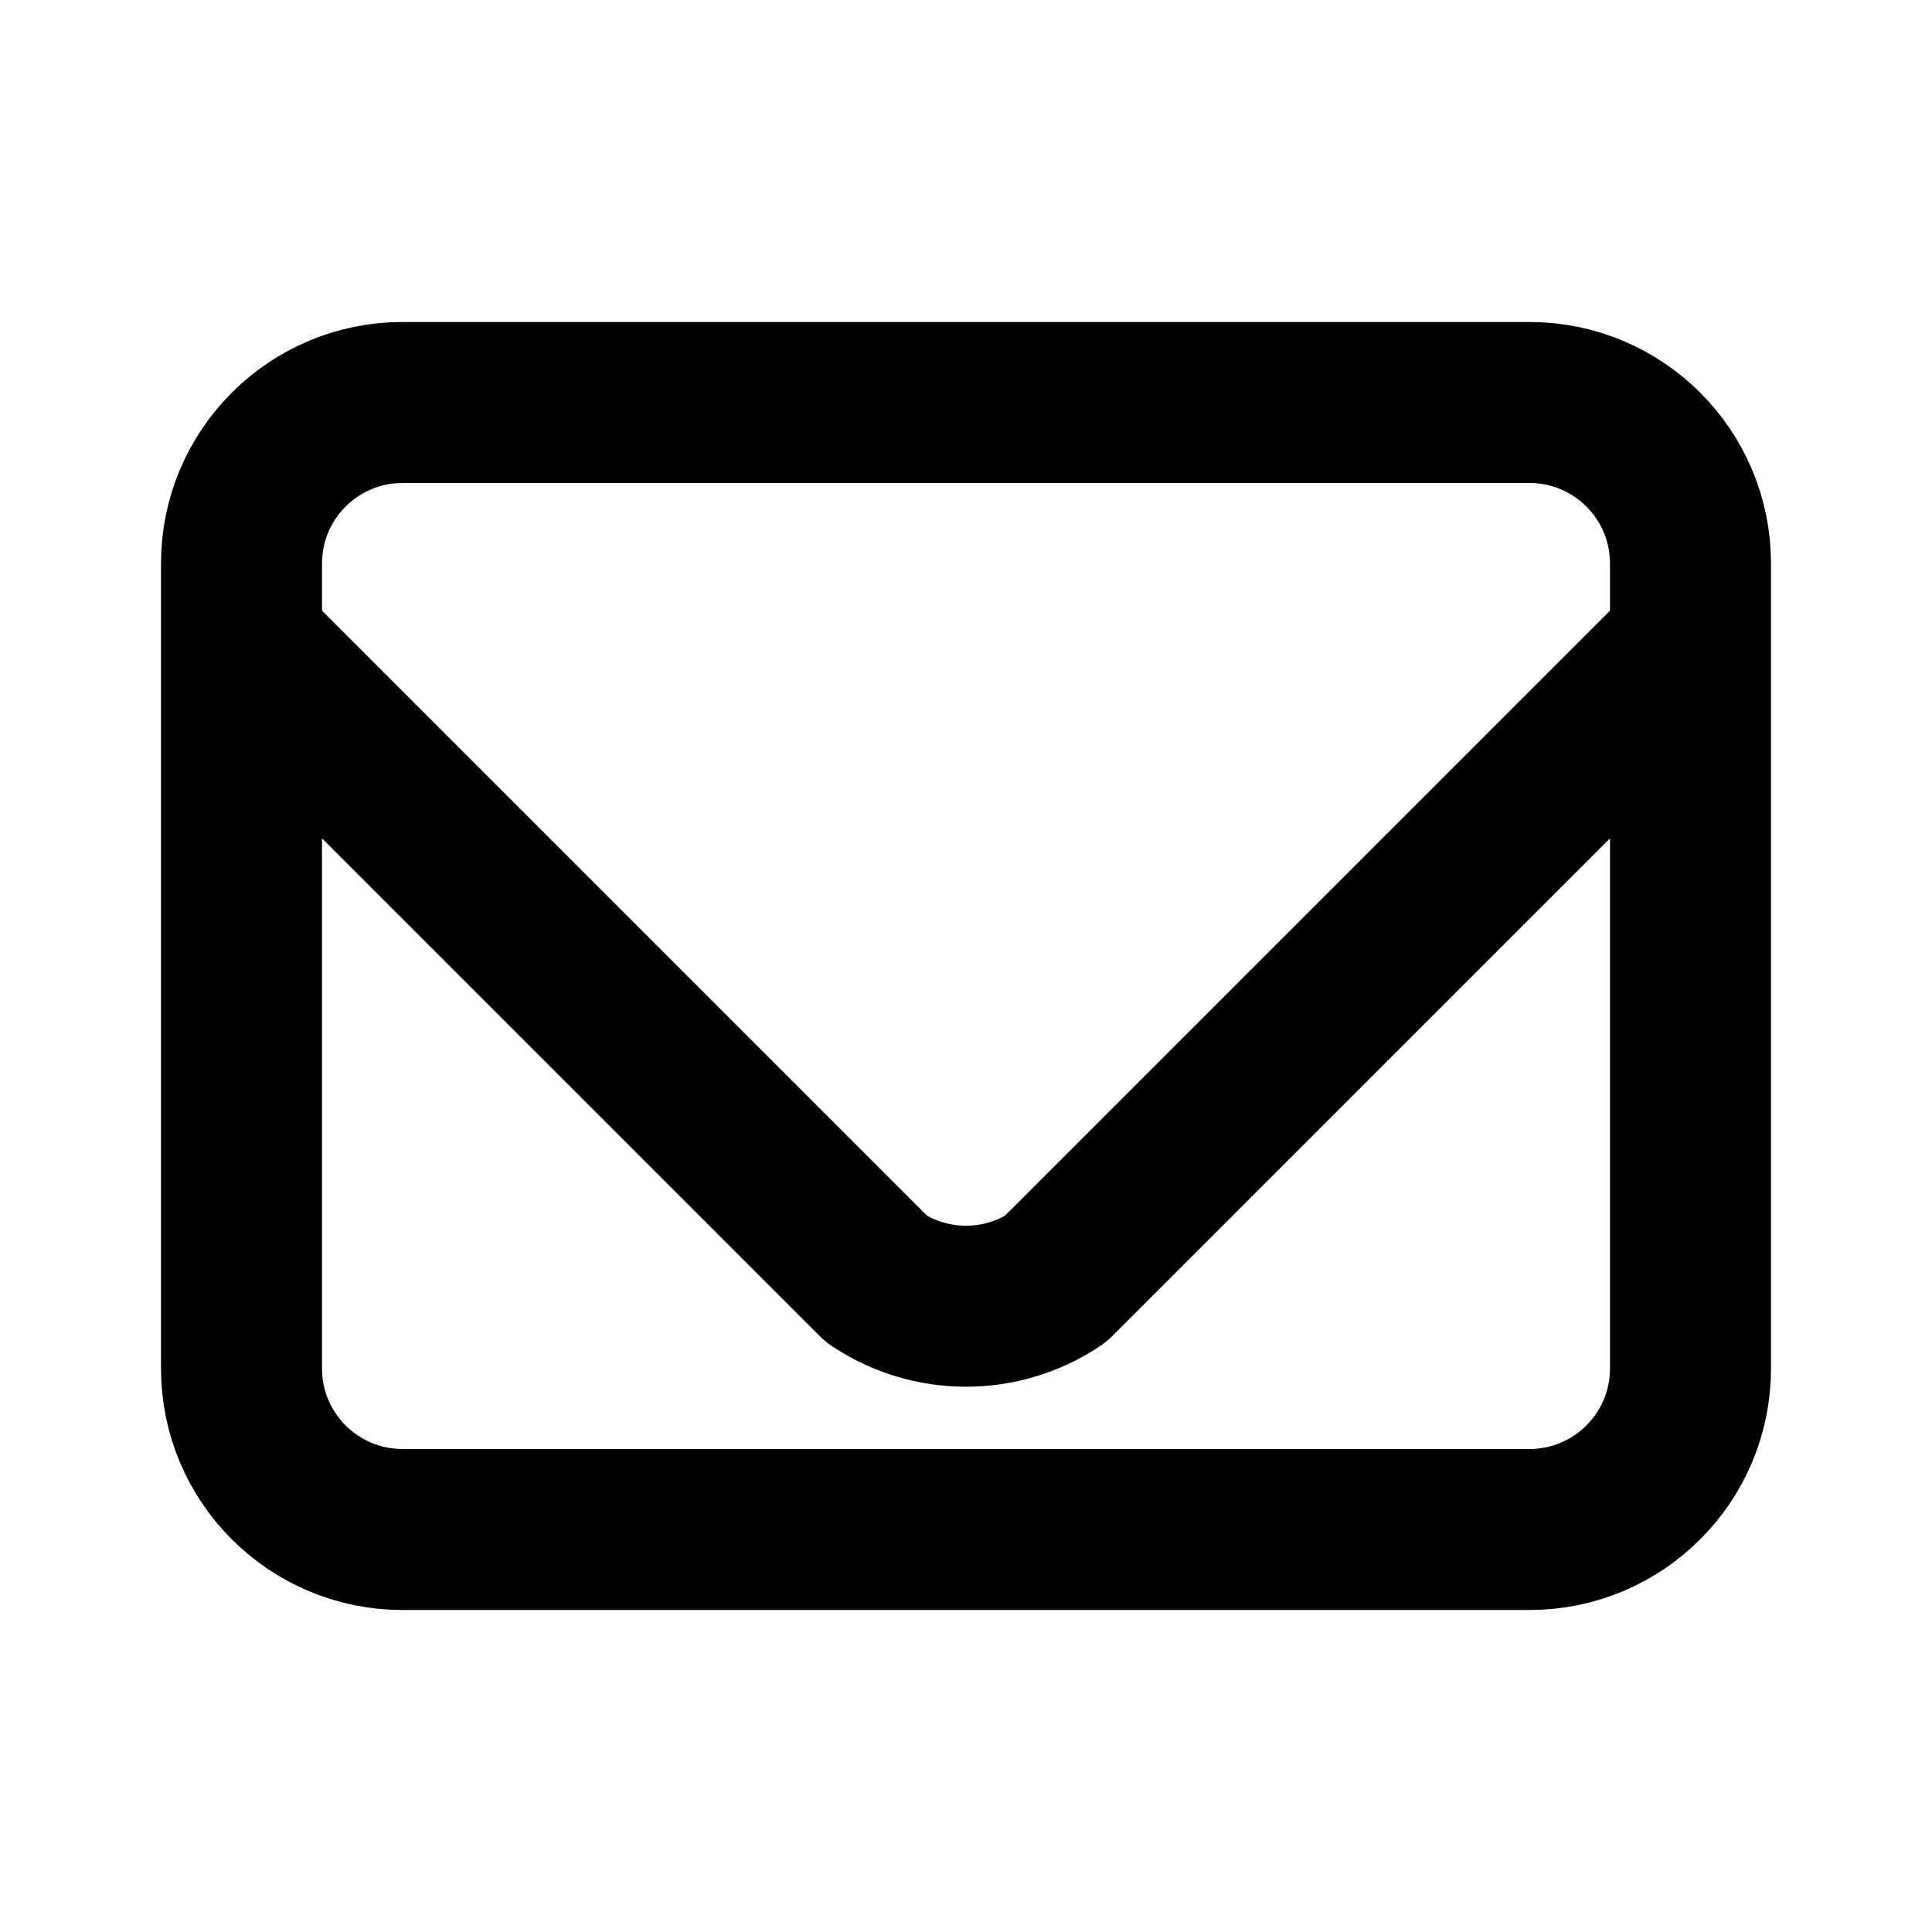
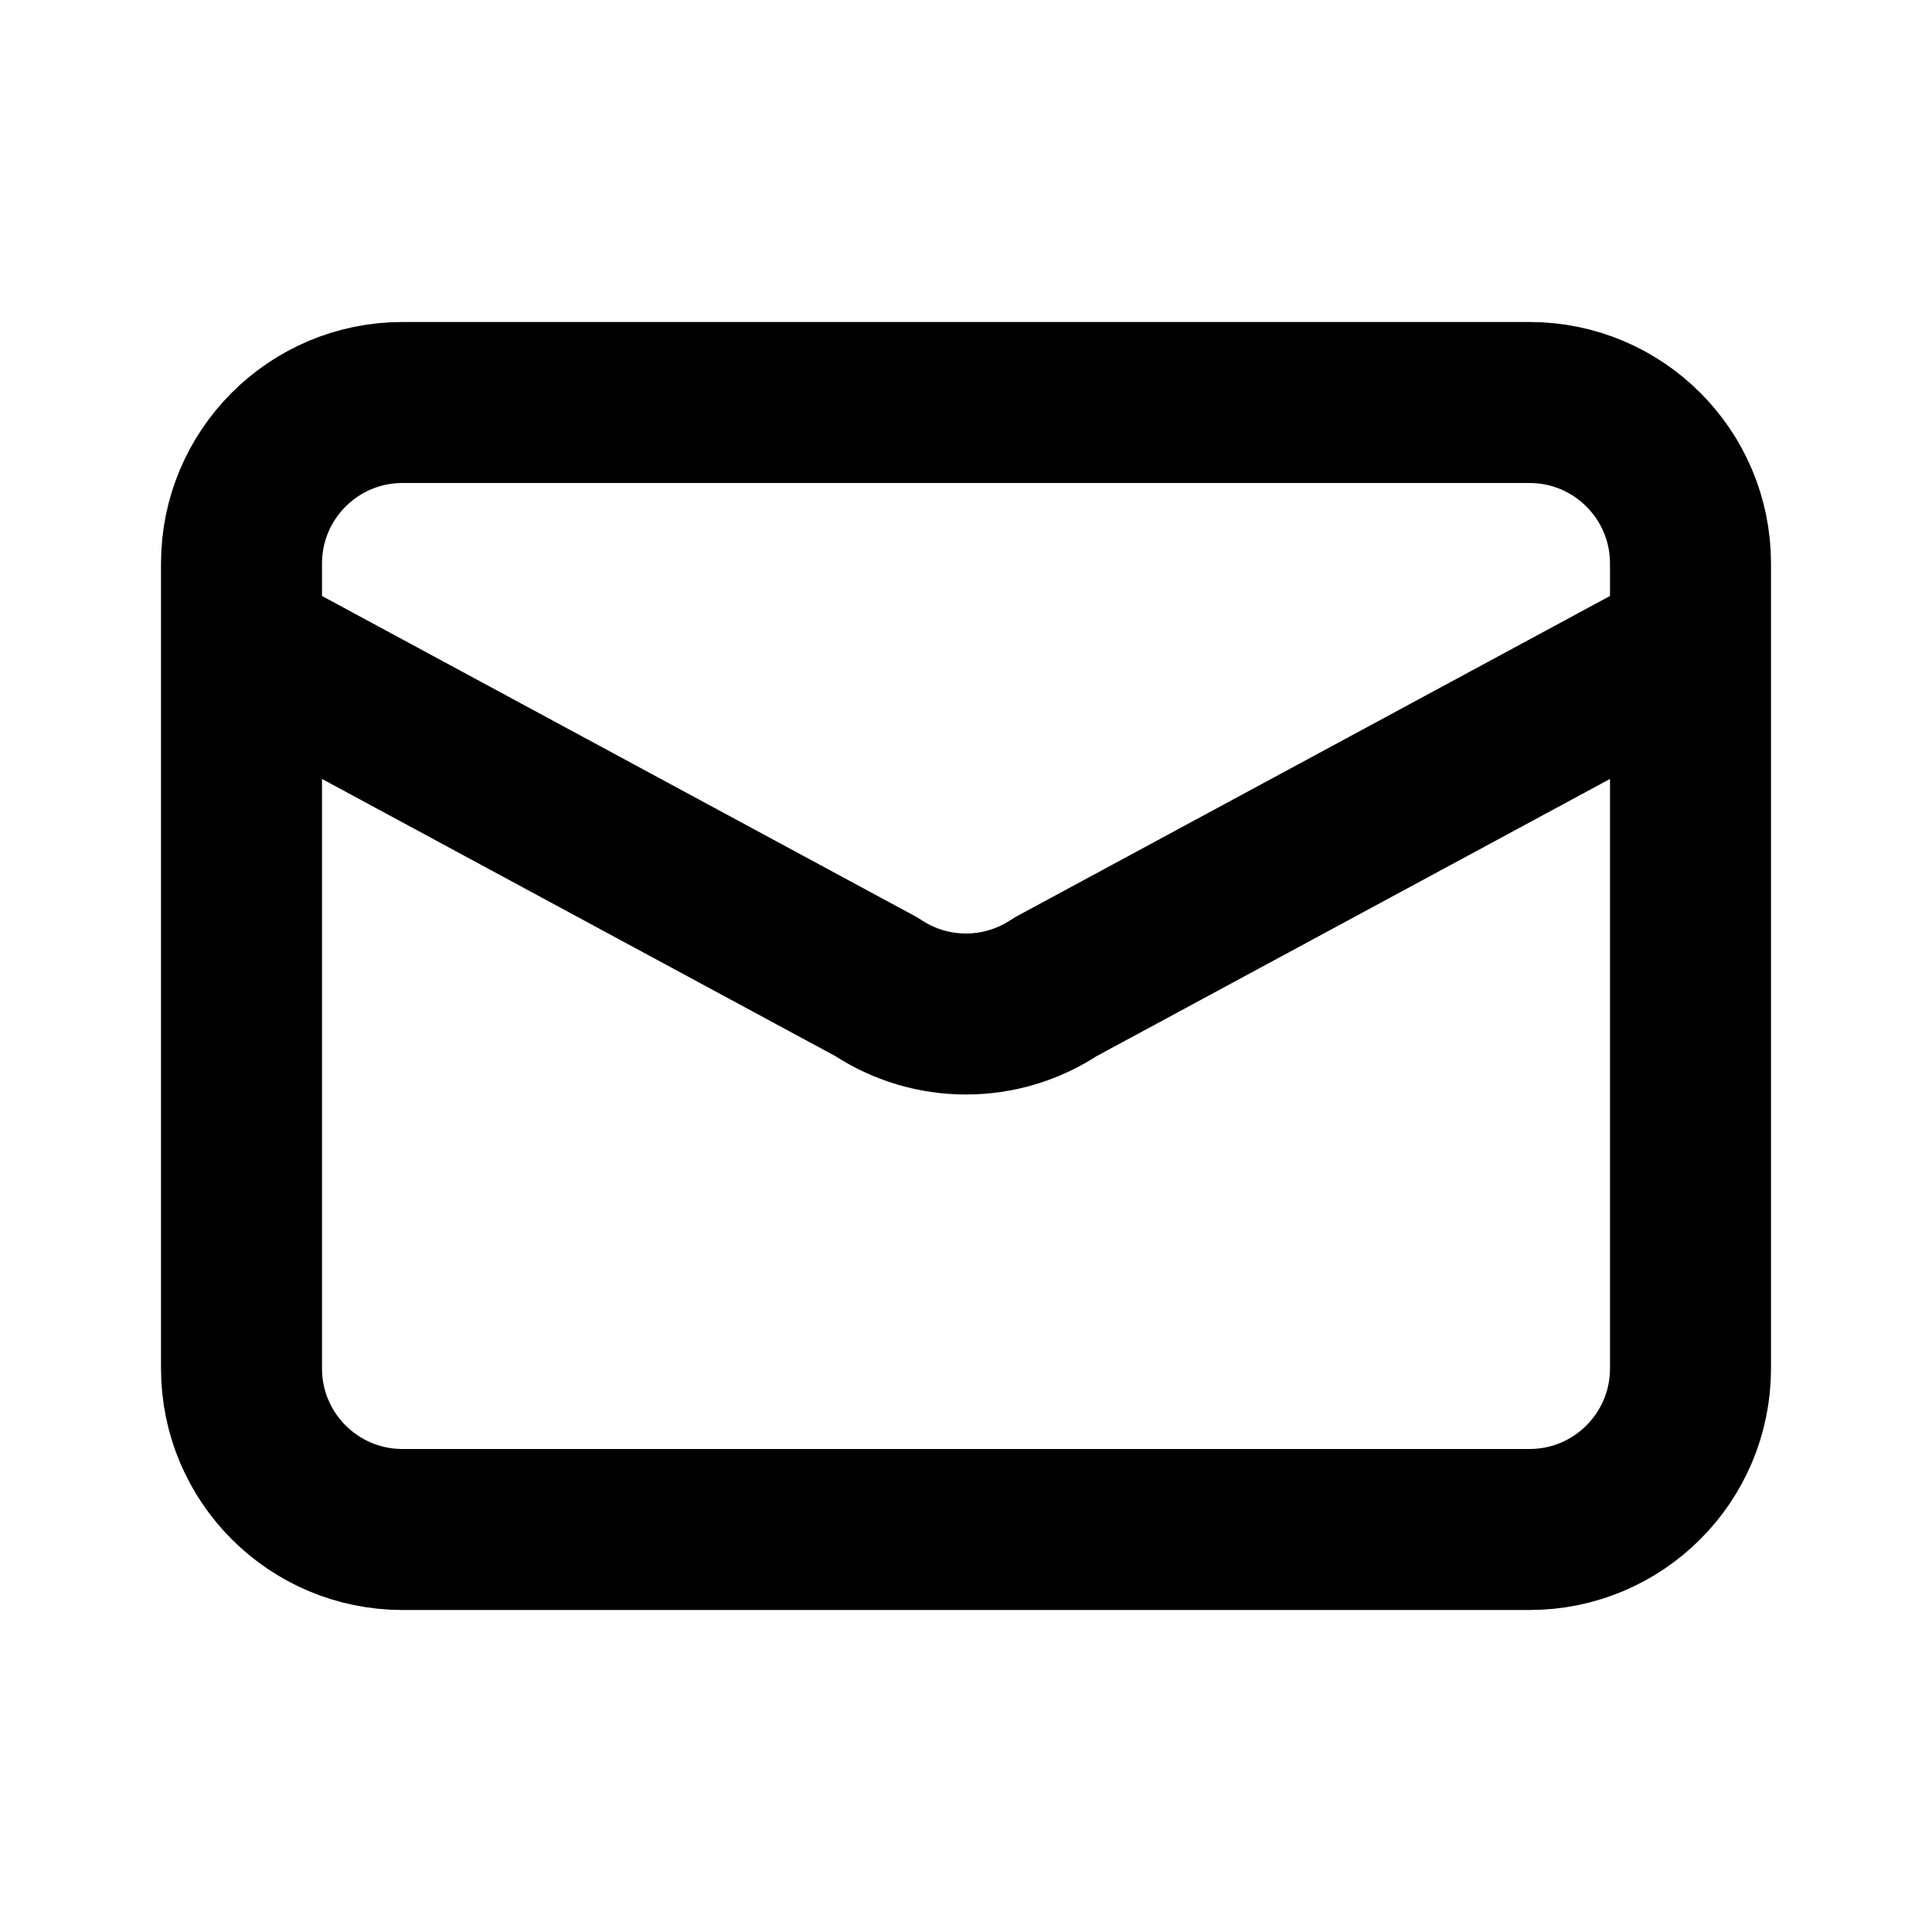
- <svg fill="none" stroke="currentColor" viewBox="0 0 24 24">
-   <path stroke-linecap="round" stroke-linejoin="round" stroke-width="2" d="M3 8l7.89 7.89a2 2 0 002.22 0L21 8M5 19h14a2 2 0 002-2V7a2 2 0 00-2-2H5a2 2 0 00-2 2v10a2 2 0 002 2z" />
+ <svg xmlns="http://www.w3.org/2000/svg" fill="none" stroke="currentColor" viewBox="0 0 24 24">
+   <path stroke-linecap="round" stroke-linejoin="round" stroke-width="2" d="M3 8l7.89 4.26a2 2 0 002.22 0L21 8M5 19h14a2 2 0 002-2V7a2 2 0 00-2-2H5a2 2 0 00-2 2v10a2 2 0 002 2z" />
</svg>
